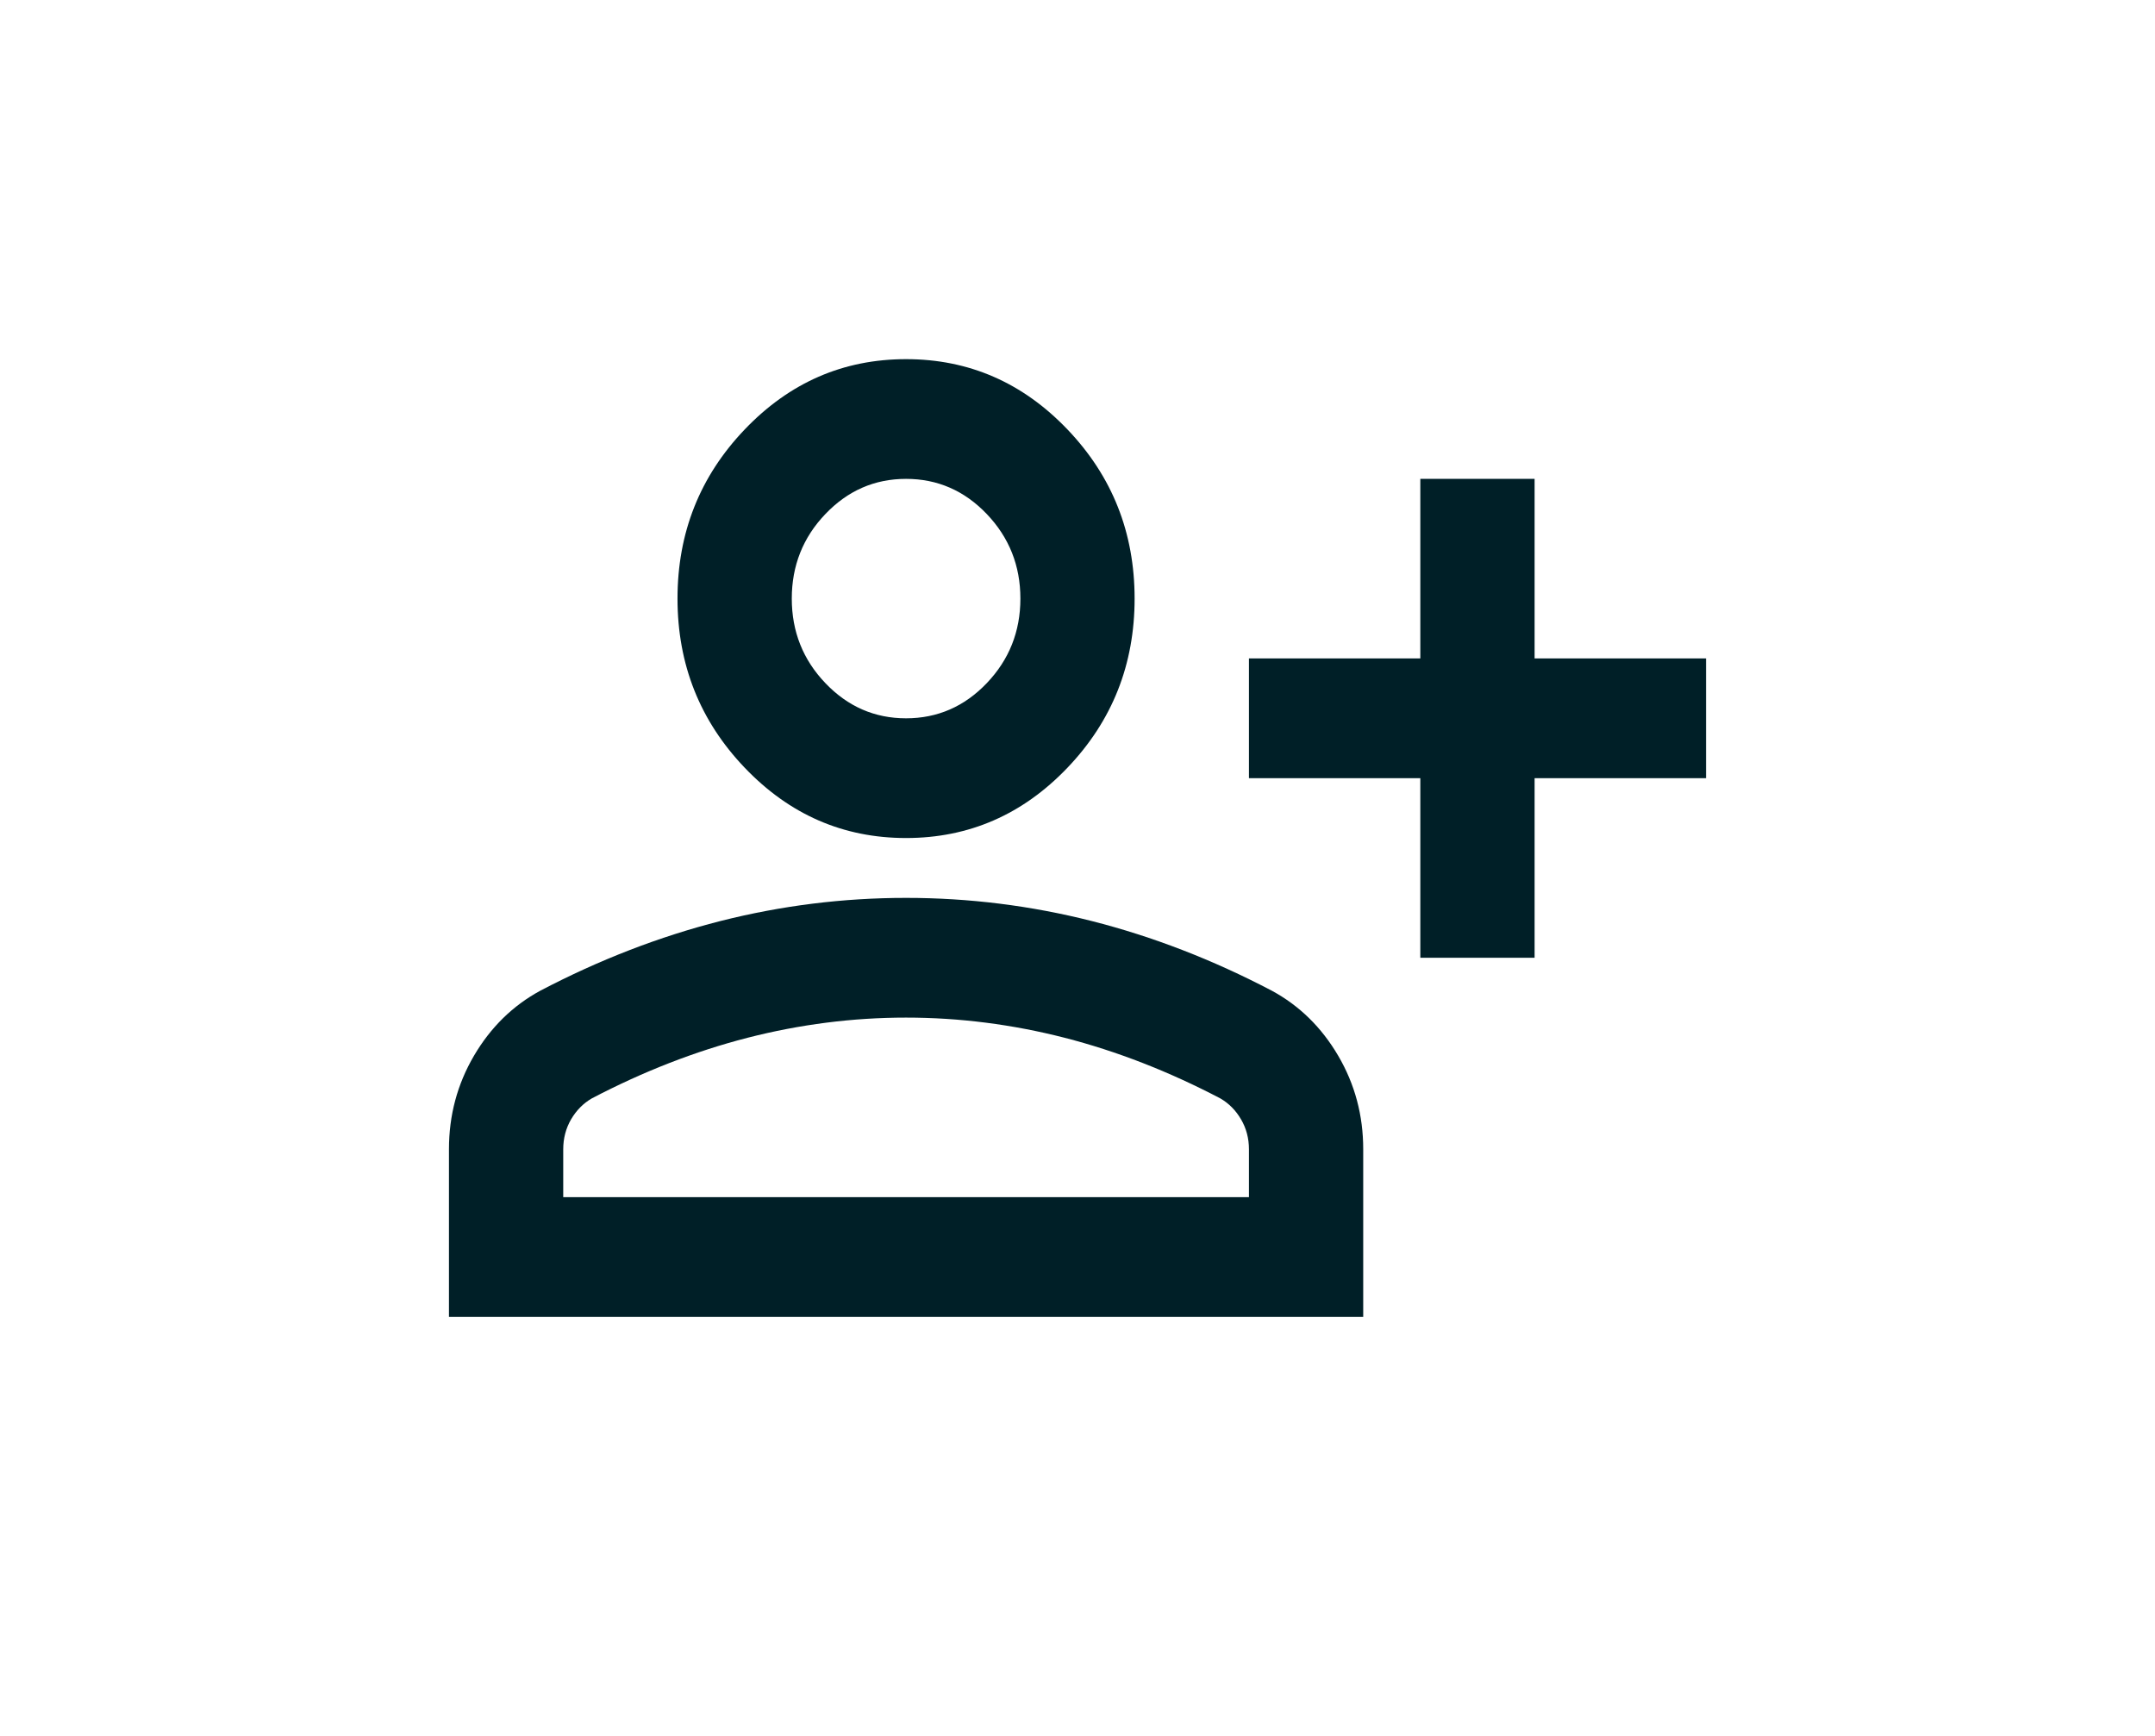
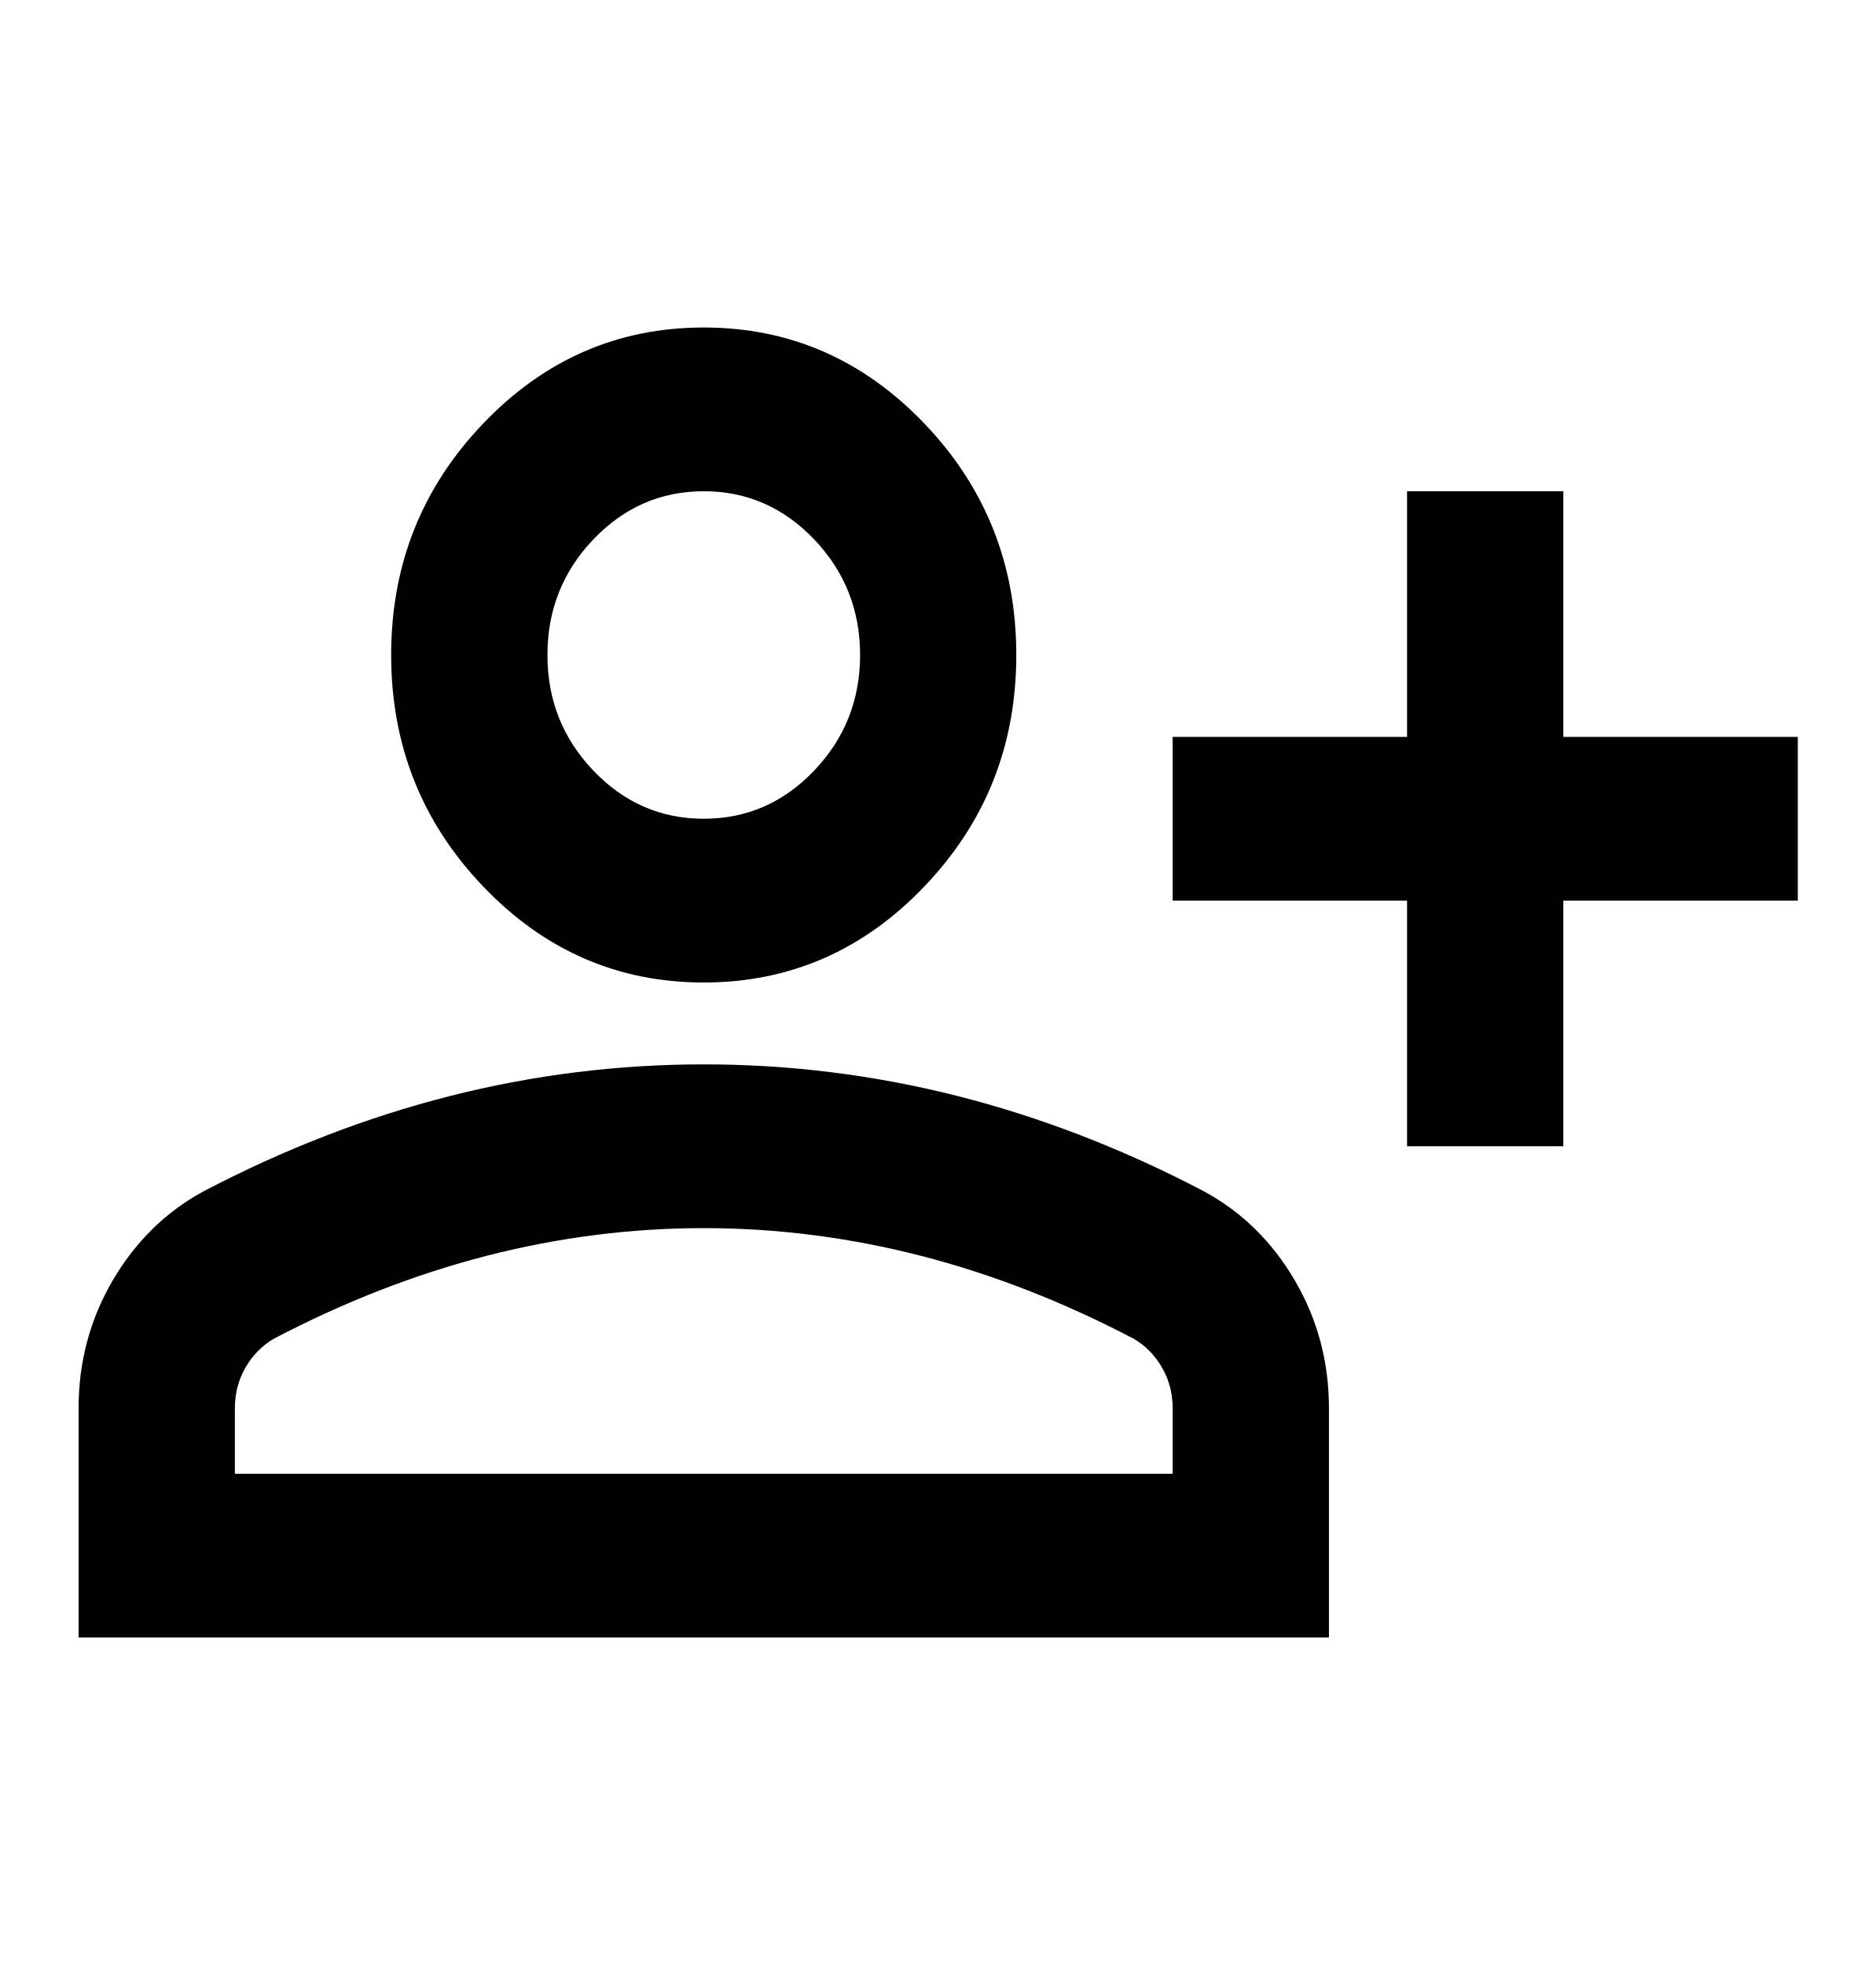
- <svg xmlns="http://www.w3.org/2000/svg" viewBox="0 0 36 29" fill="none">
+ <svg xmlns="http://www.w3.org/2000/svg" viewBox="6.54 2 22.91 24" fill="none">
  <g id="Icon/">
    <g id="atom/Icon/ShareFile">
      <g id="Container">
-         <path id="Icon" d="M23.727 16V13H20.864V11H23.727V8H25.636V11H28.5V13H25.636V16H23.727ZM15.136 14C14.086 14 13.188 13.608 12.44 12.825C11.692 12.042 11.318 11.1 11.318 10C11.318 8.9 11.692 7.958 12.44 7.175C13.188 6.392 14.086 6 15.136 6C16.186 6 17.085 6.392 17.833 7.175C18.581 7.958 18.954 8.9 18.954 10C18.954 11.1 18.581 12.042 17.833 12.825C17.085 13.608 16.186 14 15.136 14ZM7.5 22V19.2C7.5 18.633 7.639 18.113 7.918 17.637C8.196 17.163 8.566 16.8 9.027 16.55C10.014 16.033 11.016 15.646 12.034 15.387C13.052 15.129 14.086 15 15.136 15C16.186 15 17.221 15.129 18.239 15.387C19.257 15.646 20.259 16.033 21.245 16.55C21.707 16.8 22.077 17.163 22.355 17.637C22.634 18.113 22.773 18.633 22.773 19.2V22H7.5ZM9.409 20H20.864V19.2C20.864 19.017 20.82 18.85 20.732 18.7C20.645 18.55 20.529 18.433 20.386 18.35C19.527 17.9 18.66 17.562 17.785 17.337C16.91 17.113 16.027 17 15.136 17C14.245 17 13.363 17.113 12.488 17.337C11.613 17.562 10.745 17.9 9.886 18.35C9.743 18.433 9.628 18.55 9.54 18.7C9.453 18.85 9.409 19.017 9.409 19.2V20ZM15.136 12C15.661 12 16.111 11.804 16.485 11.412C16.858 11.021 17.046 10.55 17.046 10C17.046 9.45 16.858 8.979 16.485 8.588C16.111 8.196 15.661 8 15.136 8C14.611 8 14.162 8.196 13.788 8.588C13.414 8.979 13.227 9.45 13.227 10C13.227 10.55 13.414 11.021 13.788 11.412C14.162 11.804 14.611 12 15.136 12Z" fill="#001F27" />
+         <path id="Icon" d="M23.727 16V13H20.864V11H23.727V8H25.636V11H28.5V13H25.636V16H23.727ZM15.136 14C14.086 14 13.188 13.608 12.44 12.825C11.692 12.042 11.318 11.1 11.318 10C11.318 8.9 11.692 7.958 12.44 7.175C13.188 6.392 14.086 6 15.136 6C16.186 6 17.085 6.392 17.833 7.175C18.581 7.958 18.954 8.9 18.954 10C18.954 11.1 18.581 12.042 17.833 12.825C17.085 13.608 16.186 14 15.136 14ZM7.5 22V19.2C7.5 18.633 7.639 18.113 7.918 17.637C8.196 17.163 8.566 16.8 9.027 16.55C10.014 16.033 11.016 15.646 12.034 15.387C13.052 15.129 14.086 15 15.136 15C16.186 15 17.221 15.129 18.239 15.387C19.257 15.646 20.259 16.033 21.245 16.55C21.707 16.8 22.077 17.163 22.355 17.637C22.634 18.113 22.773 18.633 22.773 19.2V22H7.5ZM9.409 20H20.864V19.2C20.864 19.017 20.82 18.85 20.732 18.7C20.645 18.55 20.529 18.433 20.386 18.35C19.527 17.9 18.66 17.562 17.785 17.337C16.91 17.113 16.027 17 15.136 17C14.245 17 13.363 17.113 12.488 17.337C11.613 17.562 10.745 17.9 9.886 18.35C9.743 18.433 9.628 18.55 9.54 18.7C9.453 18.85 9.409 19.017 9.409 19.2V20ZM15.136 12C15.661 12 16.111 11.804 16.485 11.412C16.858 11.021 17.046 10.55 17.046 10C17.046 9.45 16.858 8.979 16.485 8.588C16.111 8.196 15.661 8 15.136 8C14.611 8 14.162 8.196 13.788 8.588C13.414 8.979 13.227 9.45 13.227 10C13.227 10.55 13.414 11.021 13.788 11.412C14.162 11.804 14.611 12 15.136 12Z" fill="currentColor" />
      </g>
    </g>
  </g>
</svg>
